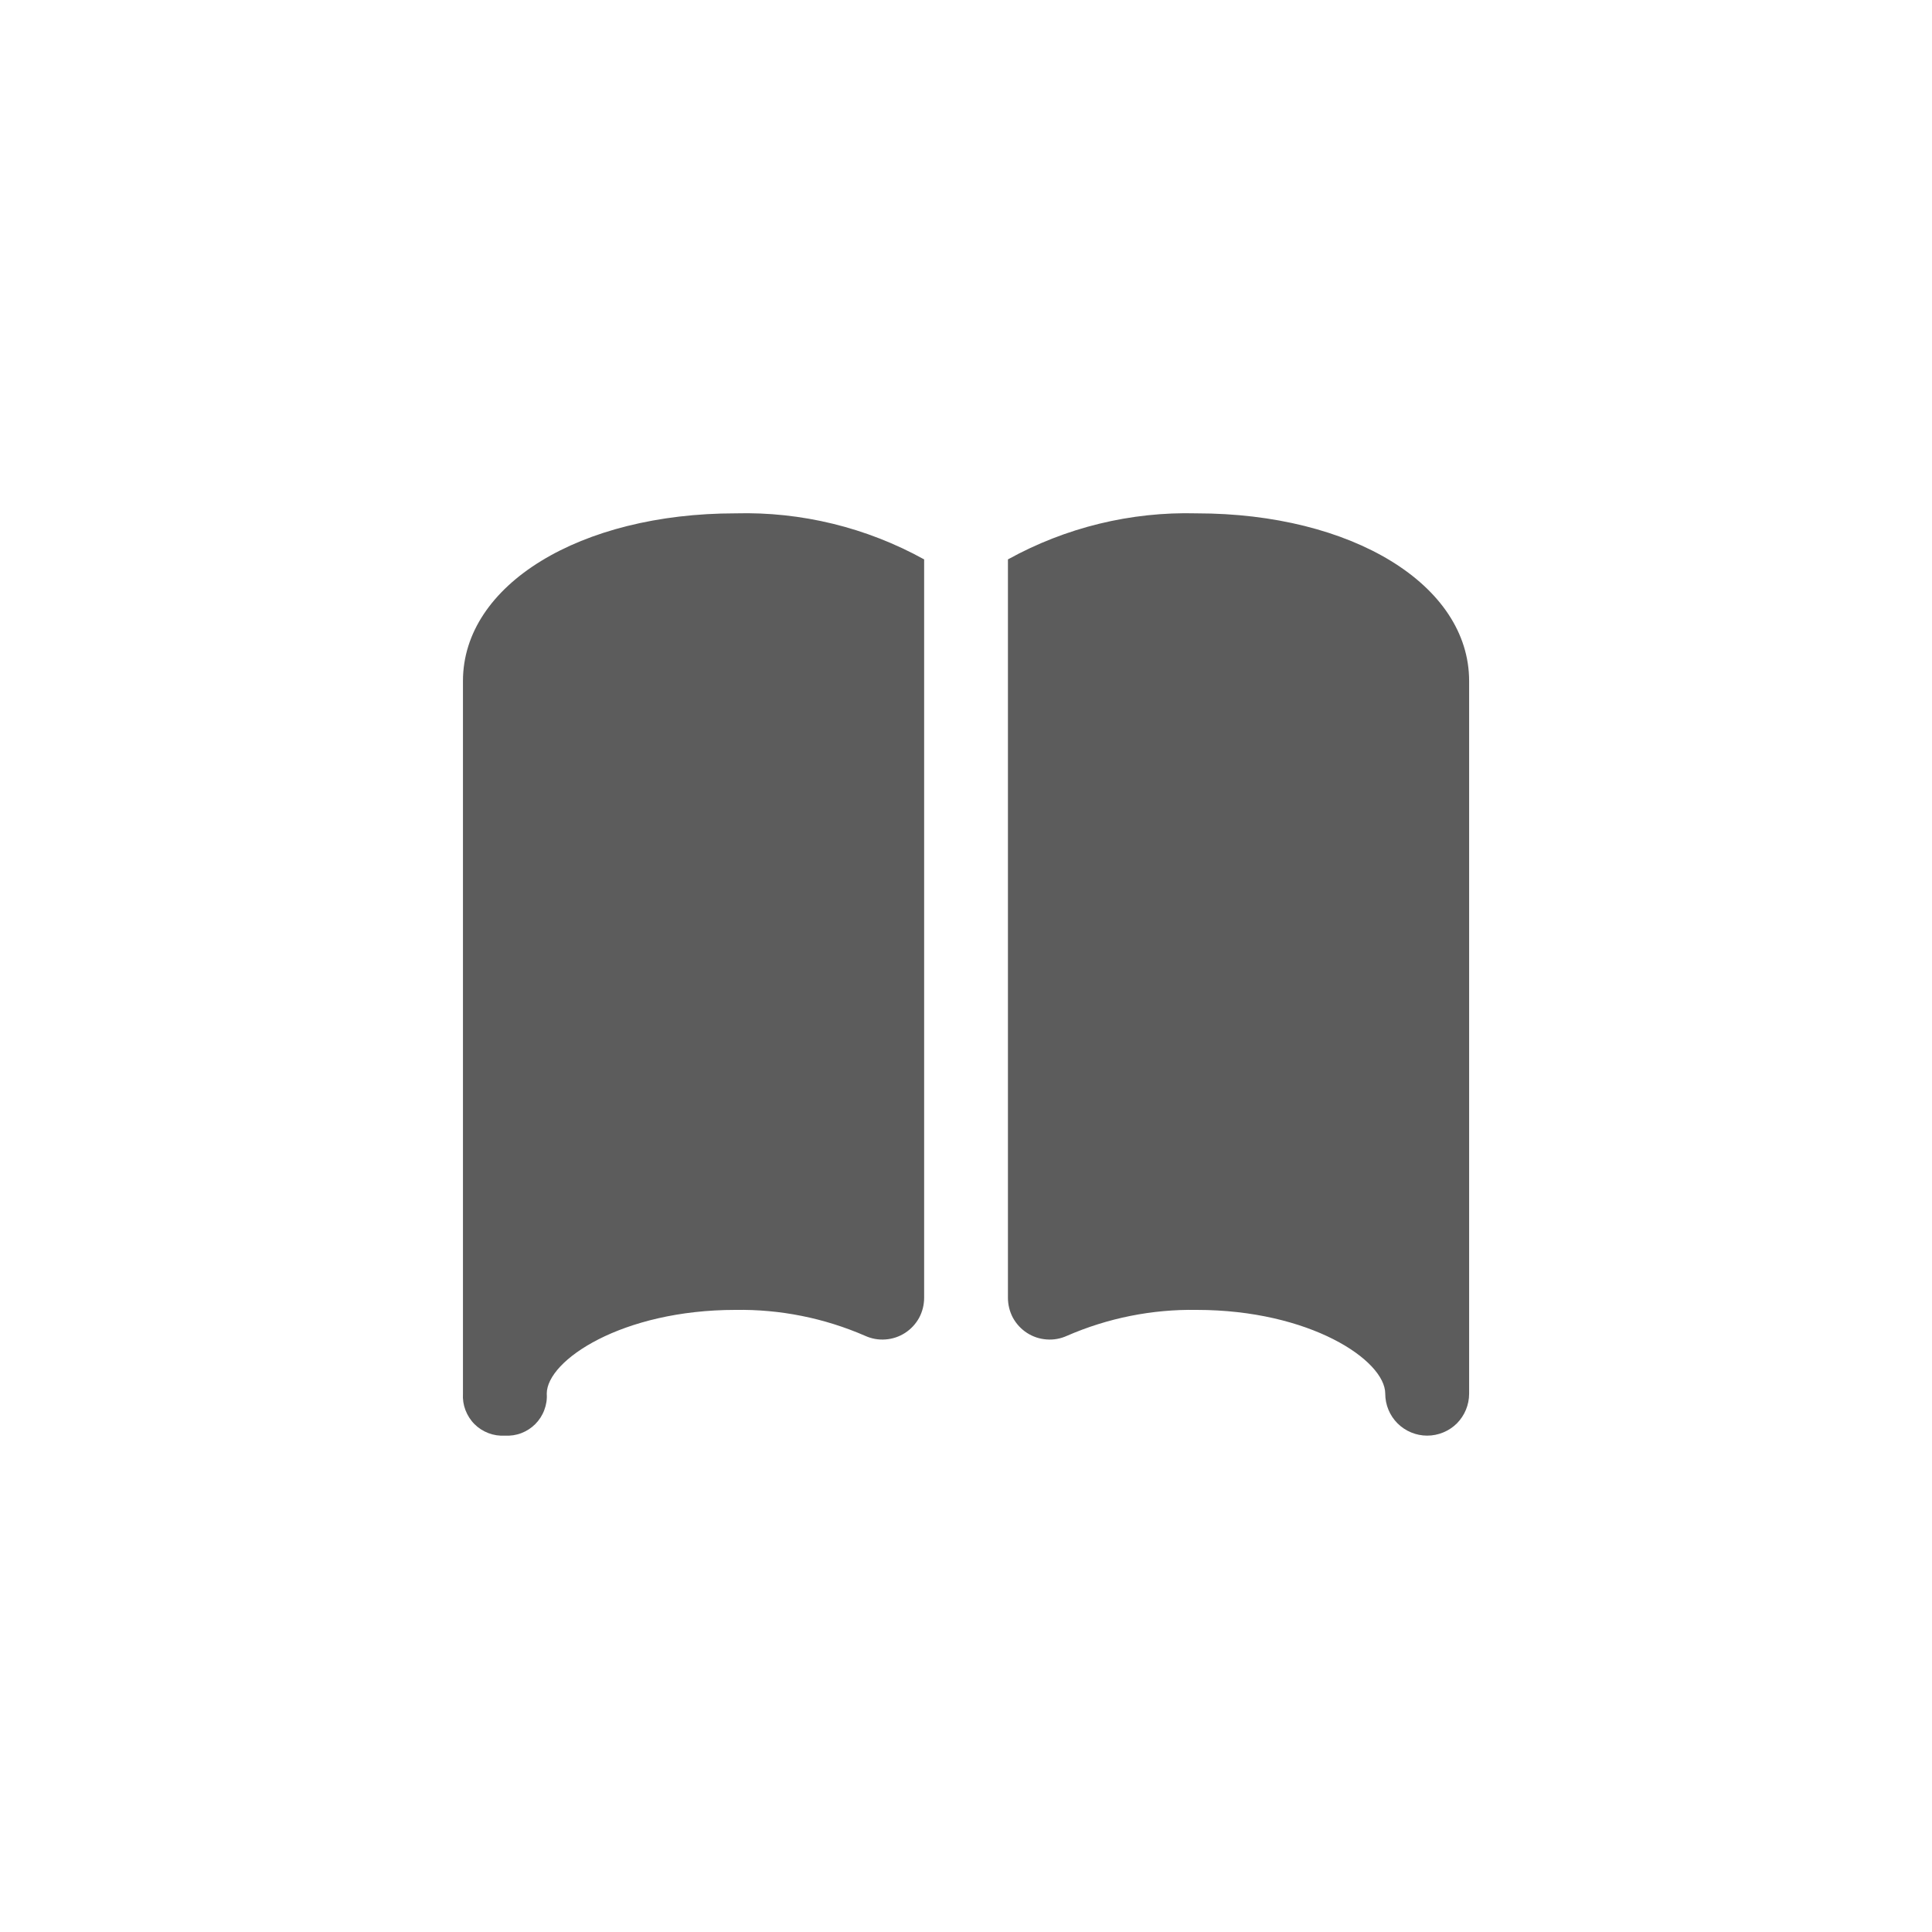
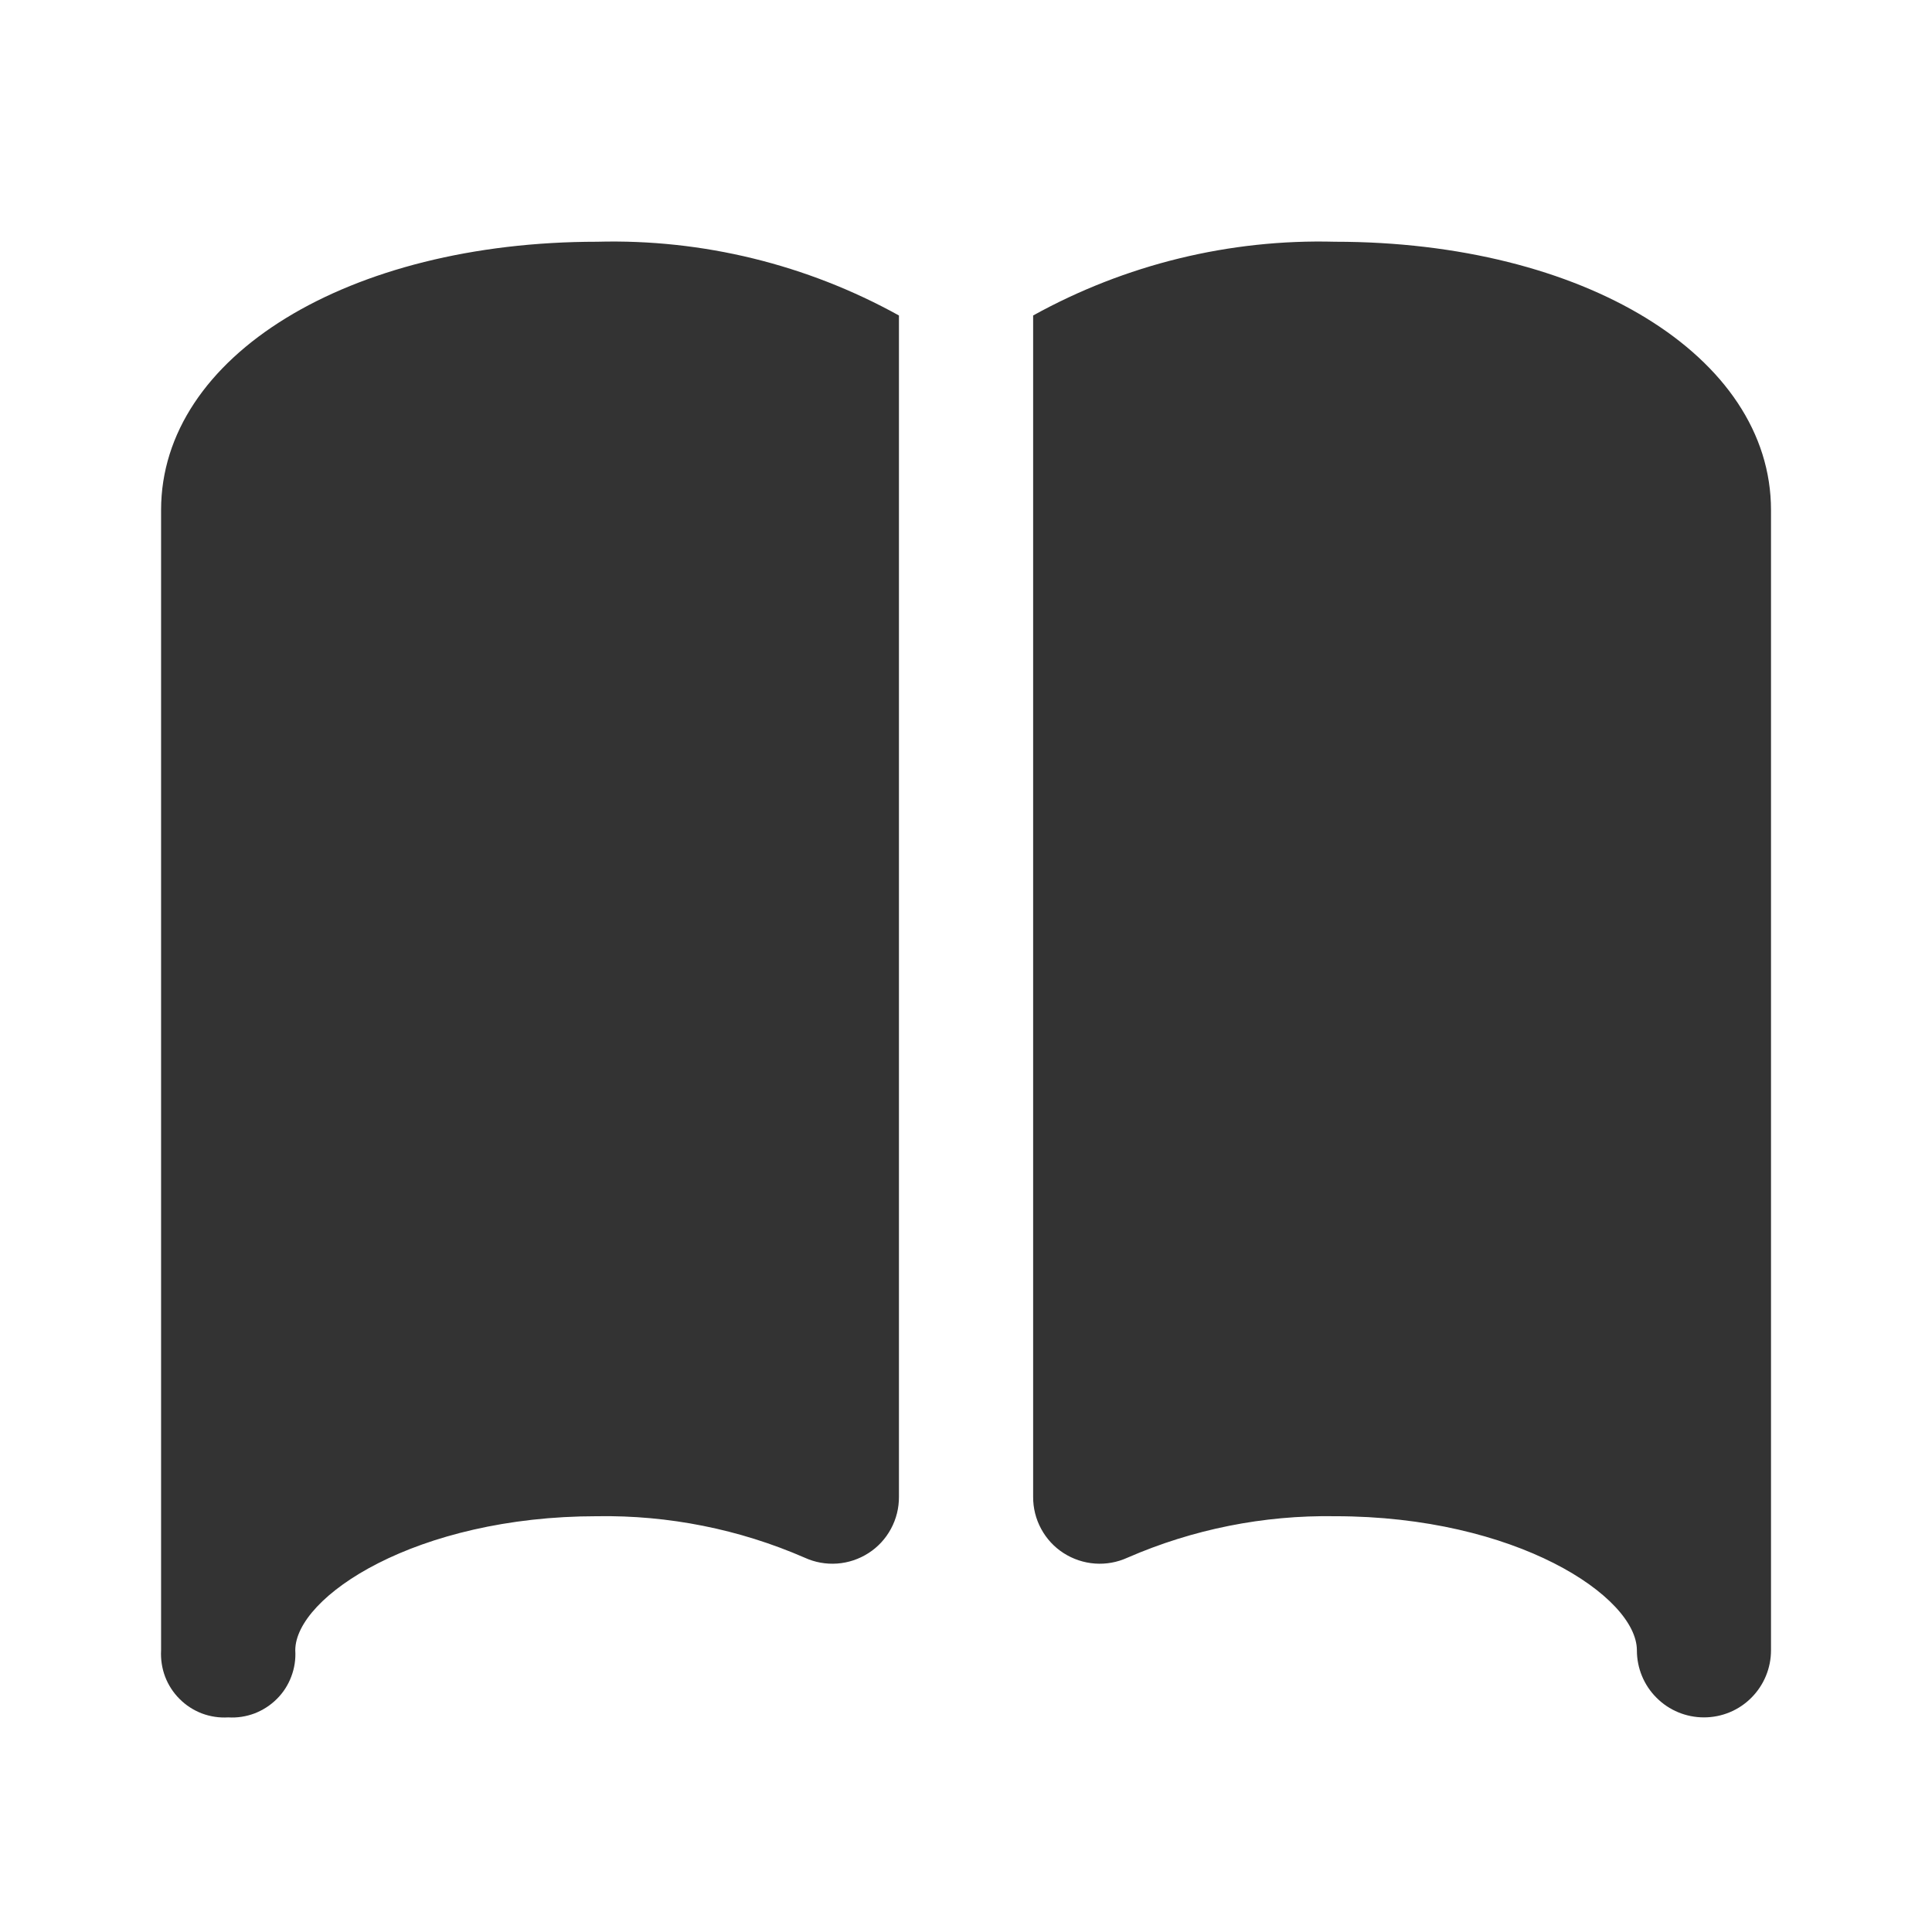
<svg xmlns="http://www.w3.org/2000/svg" width="24" height="24" viewBox="0 0 24 24" fill="none">
-   <path d="M11.48 6.949C10.764 6.553 9.954 6.355 9.136 6.377C7.209 6.377 5.751 7.262 5.751 8.46V17.313C5.747 17.383 5.757 17.452 5.782 17.517C5.807 17.582 5.845 17.642 5.894 17.691C5.943 17.74 6.002 17.778 6.068 17.803C6.133 17.828 6.202 17.838 6.272 17.834C6.341 17.838 6.411 17.828 6.476 17.803C6.541 17.778 6.6 17.74 6.649 17.691C6.698 17.642 6.737 17.582 6.761 17.517C6.786 17.452 6.797 17.383 6.792 17.313C6.792 16.897 7.73 16.272 9.136 16.272C9.69 16.263 10.239 16.373 10.747 16.594C10.826 16.63 10.913 16.646 11 16.639C11.087 16.633 11.17 16.605 11.243 16.558C11.316 16.511 11.376 16.446 11.418 16.37C11.459 16.293 11.48 16.208 11.48 16.121V6.949Z" fill="currentColor" fill-opacity="0.64" style="mix-blend-mode:multiply" />
-   <path d="M14.865 6.377C14.046 6.355 13.237 6.553 12.521 6.949V16.121C12.521 16.208 12.542 16.293 12.583 16.37C12.625 16.446 12.685 16.511 12.758 16.558C12.831 16.605 12.914 16.633 13.001 16.639C13.088 16.646 13.175 16.63 13.254 16.594C13.762 16.373 14.311 16.263 14.865 16.272C16.271 16.272 17.208 16.897 17.208 17.313C17.208 17.451 17.263 17.584 17.361 17.682C17.459 17.779 17.591 17.834 17.729 17.834C17.867 17.834 18 17.779 18.098 17.682C18.195 17.584 18.25 17.451 18.25 17.313V8.46C18.25 7.262 16.792 6.377 14.865 6.377Z" fill="currentColor" fill-opacity="0.64" style="mix-blend-mode:multiply" />
+   <path d="M11.167 3.919C10.022 3.285 8.727 2.968 7.418 3.003C4.335 3.003 2.001 4.419 2.001 6.336V20.501C1.995 20.612 2.012 20.724 2.051 20.828C2.091 20.932 2.152 21.027 2.231 21.105C2.309 21.184 2.404 21.245 2.508 21.285C2.612 21.324 2.724 21.341 2.835 21.334C2.946 21.341 3.057 21.324 3.161 21.285C3.265 21.245 3.36 21.184 3.439 21.105C3.518 21.027 3.579 20.932 3.618 20.828C3.658 20.724 3.675 20.612 3.668 20.501C3.668 19.835 5.168 18.835 7.418 18.835C8.304 18.821 9.183 18.996 9.996 19.35C10.122 19.408 10.261 19.433 10.4 19.423C10.539 19.413 10.672 19.368 10.789 19.293C10.906 19.218 11.002 19.114 11.068 18.991C11.134 18.869 11.168 18.732 11.167 18.593V3.919Z" fill="currentColor" fill-opacity="0.8" style="mix-blend-mode:multiply" />
+   <path d="M16.584 3.003C15.274 2.968 13.98 3.285 12.834 3.919V18.593C12.833 18.732 12.867 18.869 12.933 18.991C12.999 19.114 13.095 19.218 13.212 19.293C13.329 19.368 13.463 19.413 13.602 19.423C13.74 19.433 13.879 19.408 14.006 19.35C14.819 18.996 15.697 18.821 16.584 18.835C18.834 18.835 20.334 19.835 20.334 20.501C20.334 20.722 20.421 20.934 20.578 21.09C20.734 21.247 20.946 21.334 21.167 21.334C21.388 21.334 21.6 21.247 21.756 21.09C21.912 20.934 22 20.722 22 20.501V6.336C22 4.419 19.667 3.003 16.584 3.003Z" fill="currentColor" fill-opacity="0.8" style="mix-blend-mode:multiply" />
</svg>
